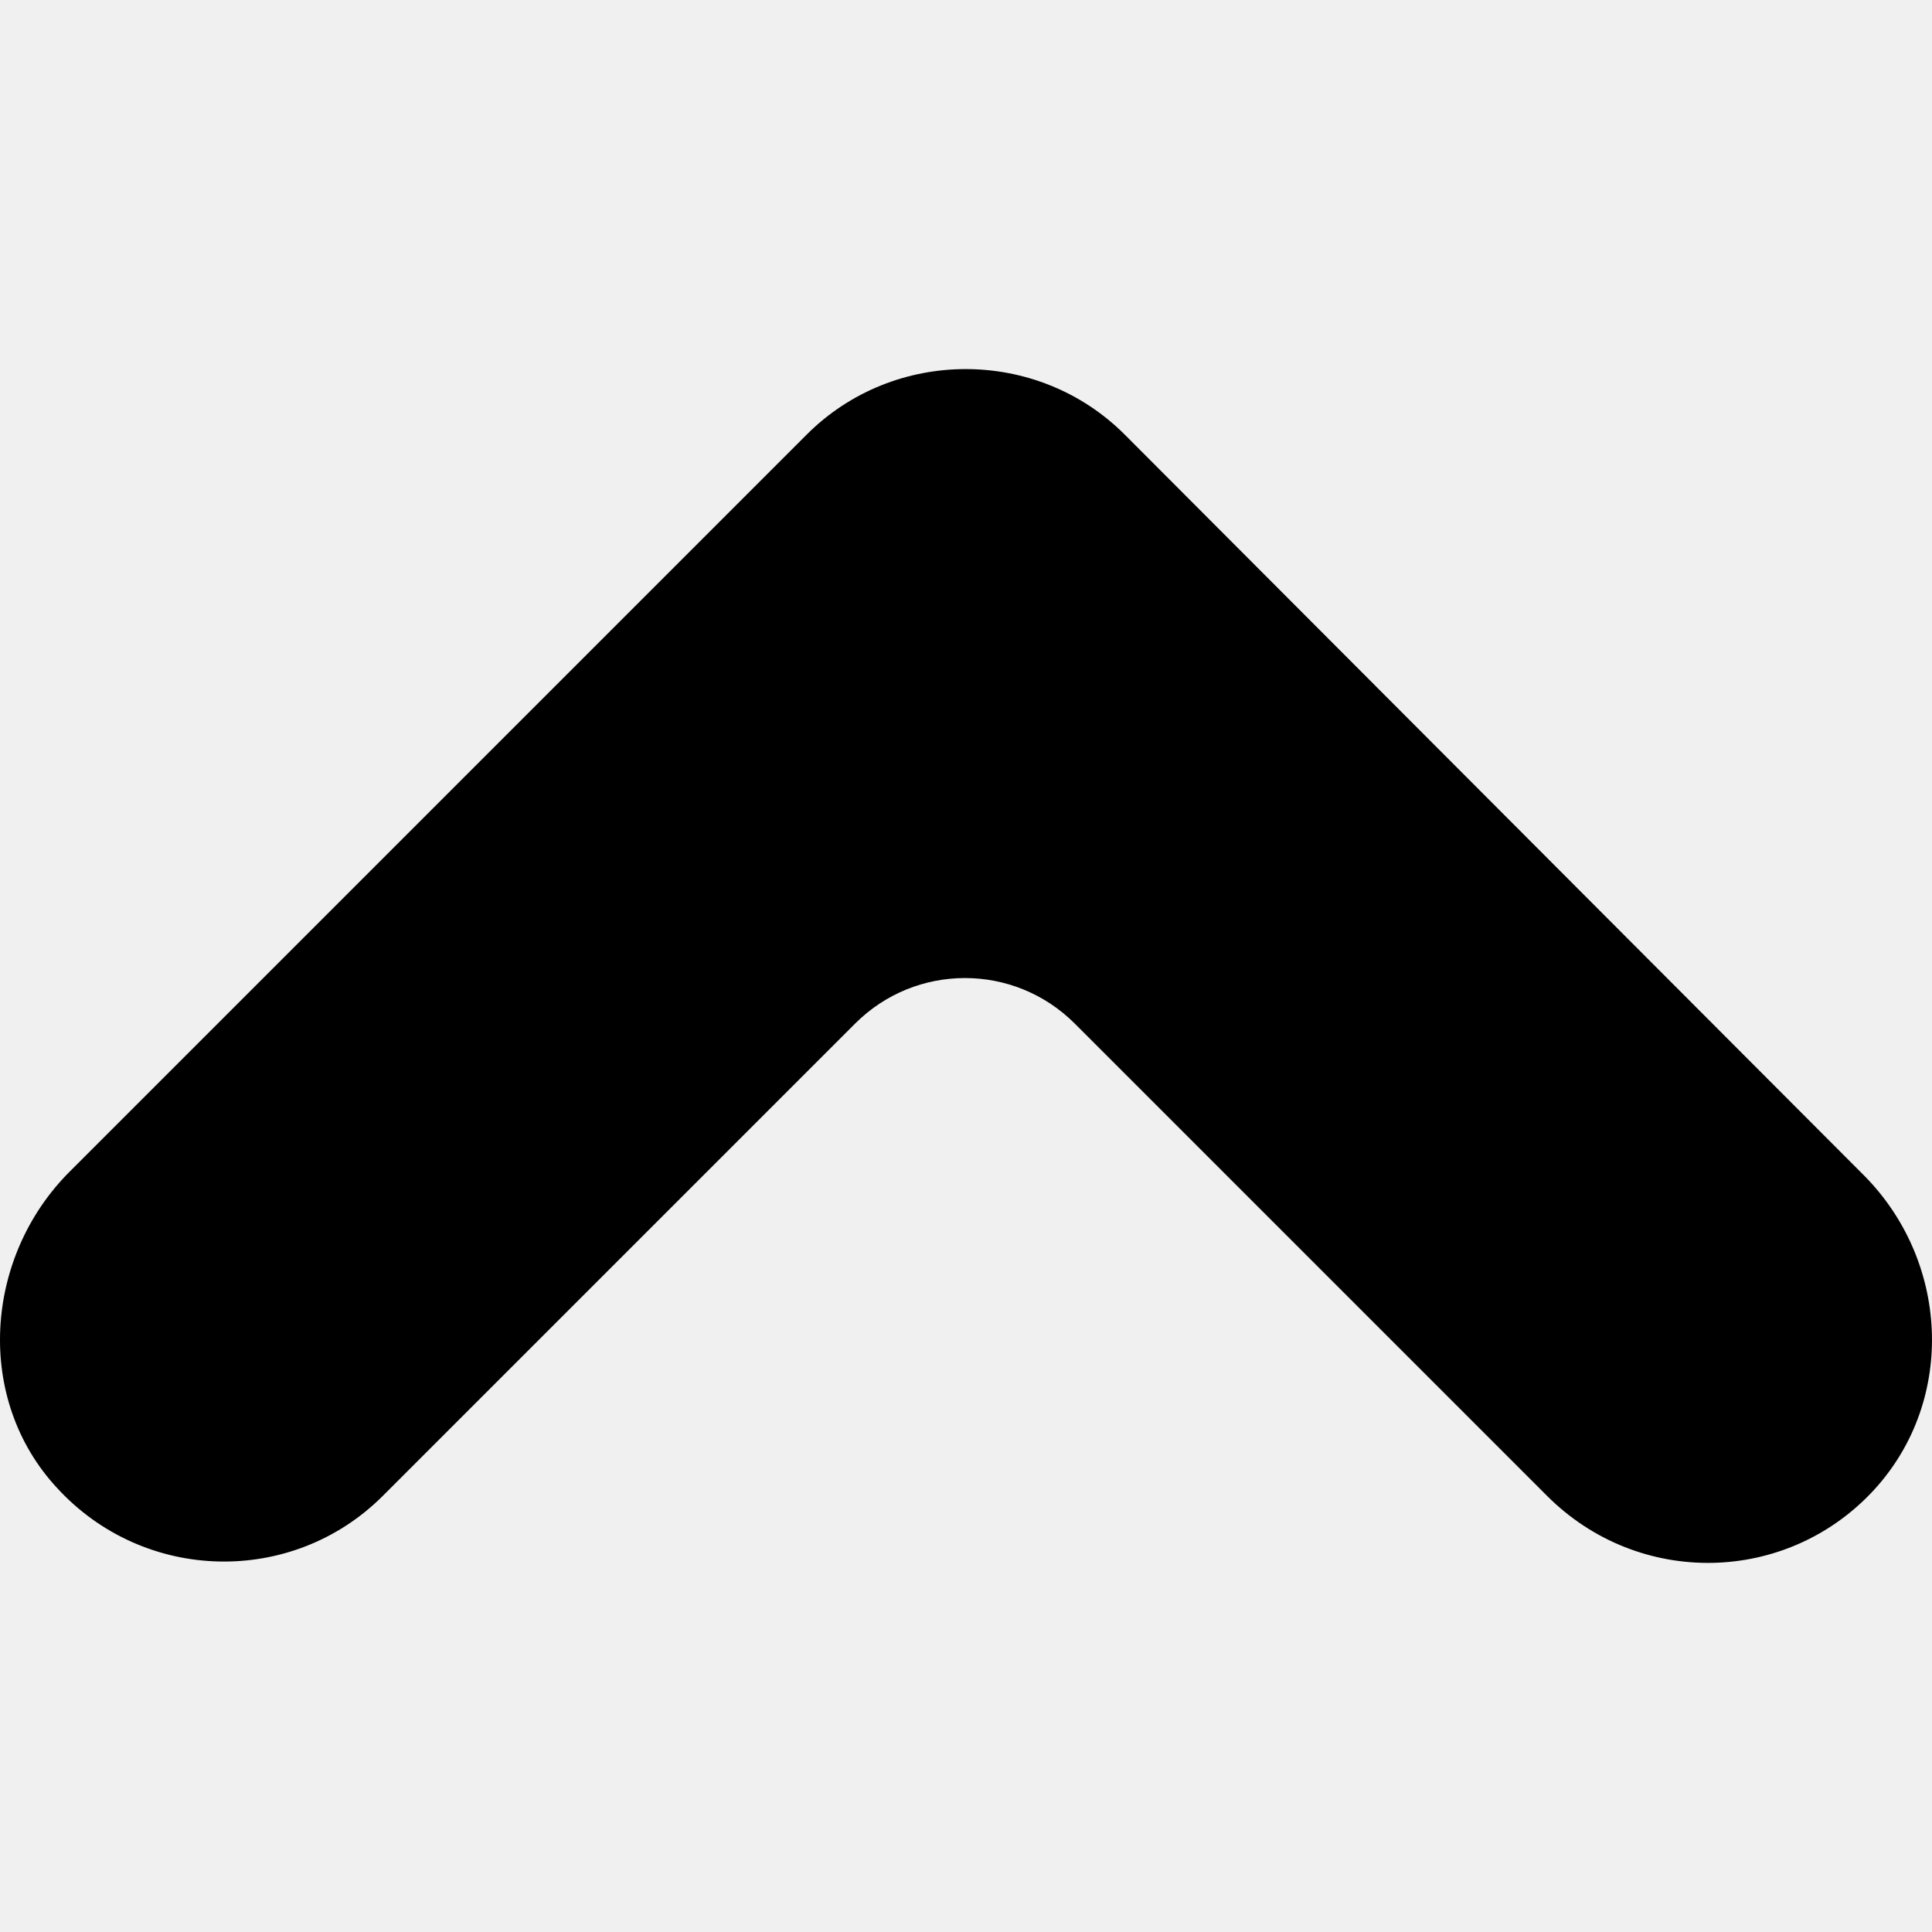
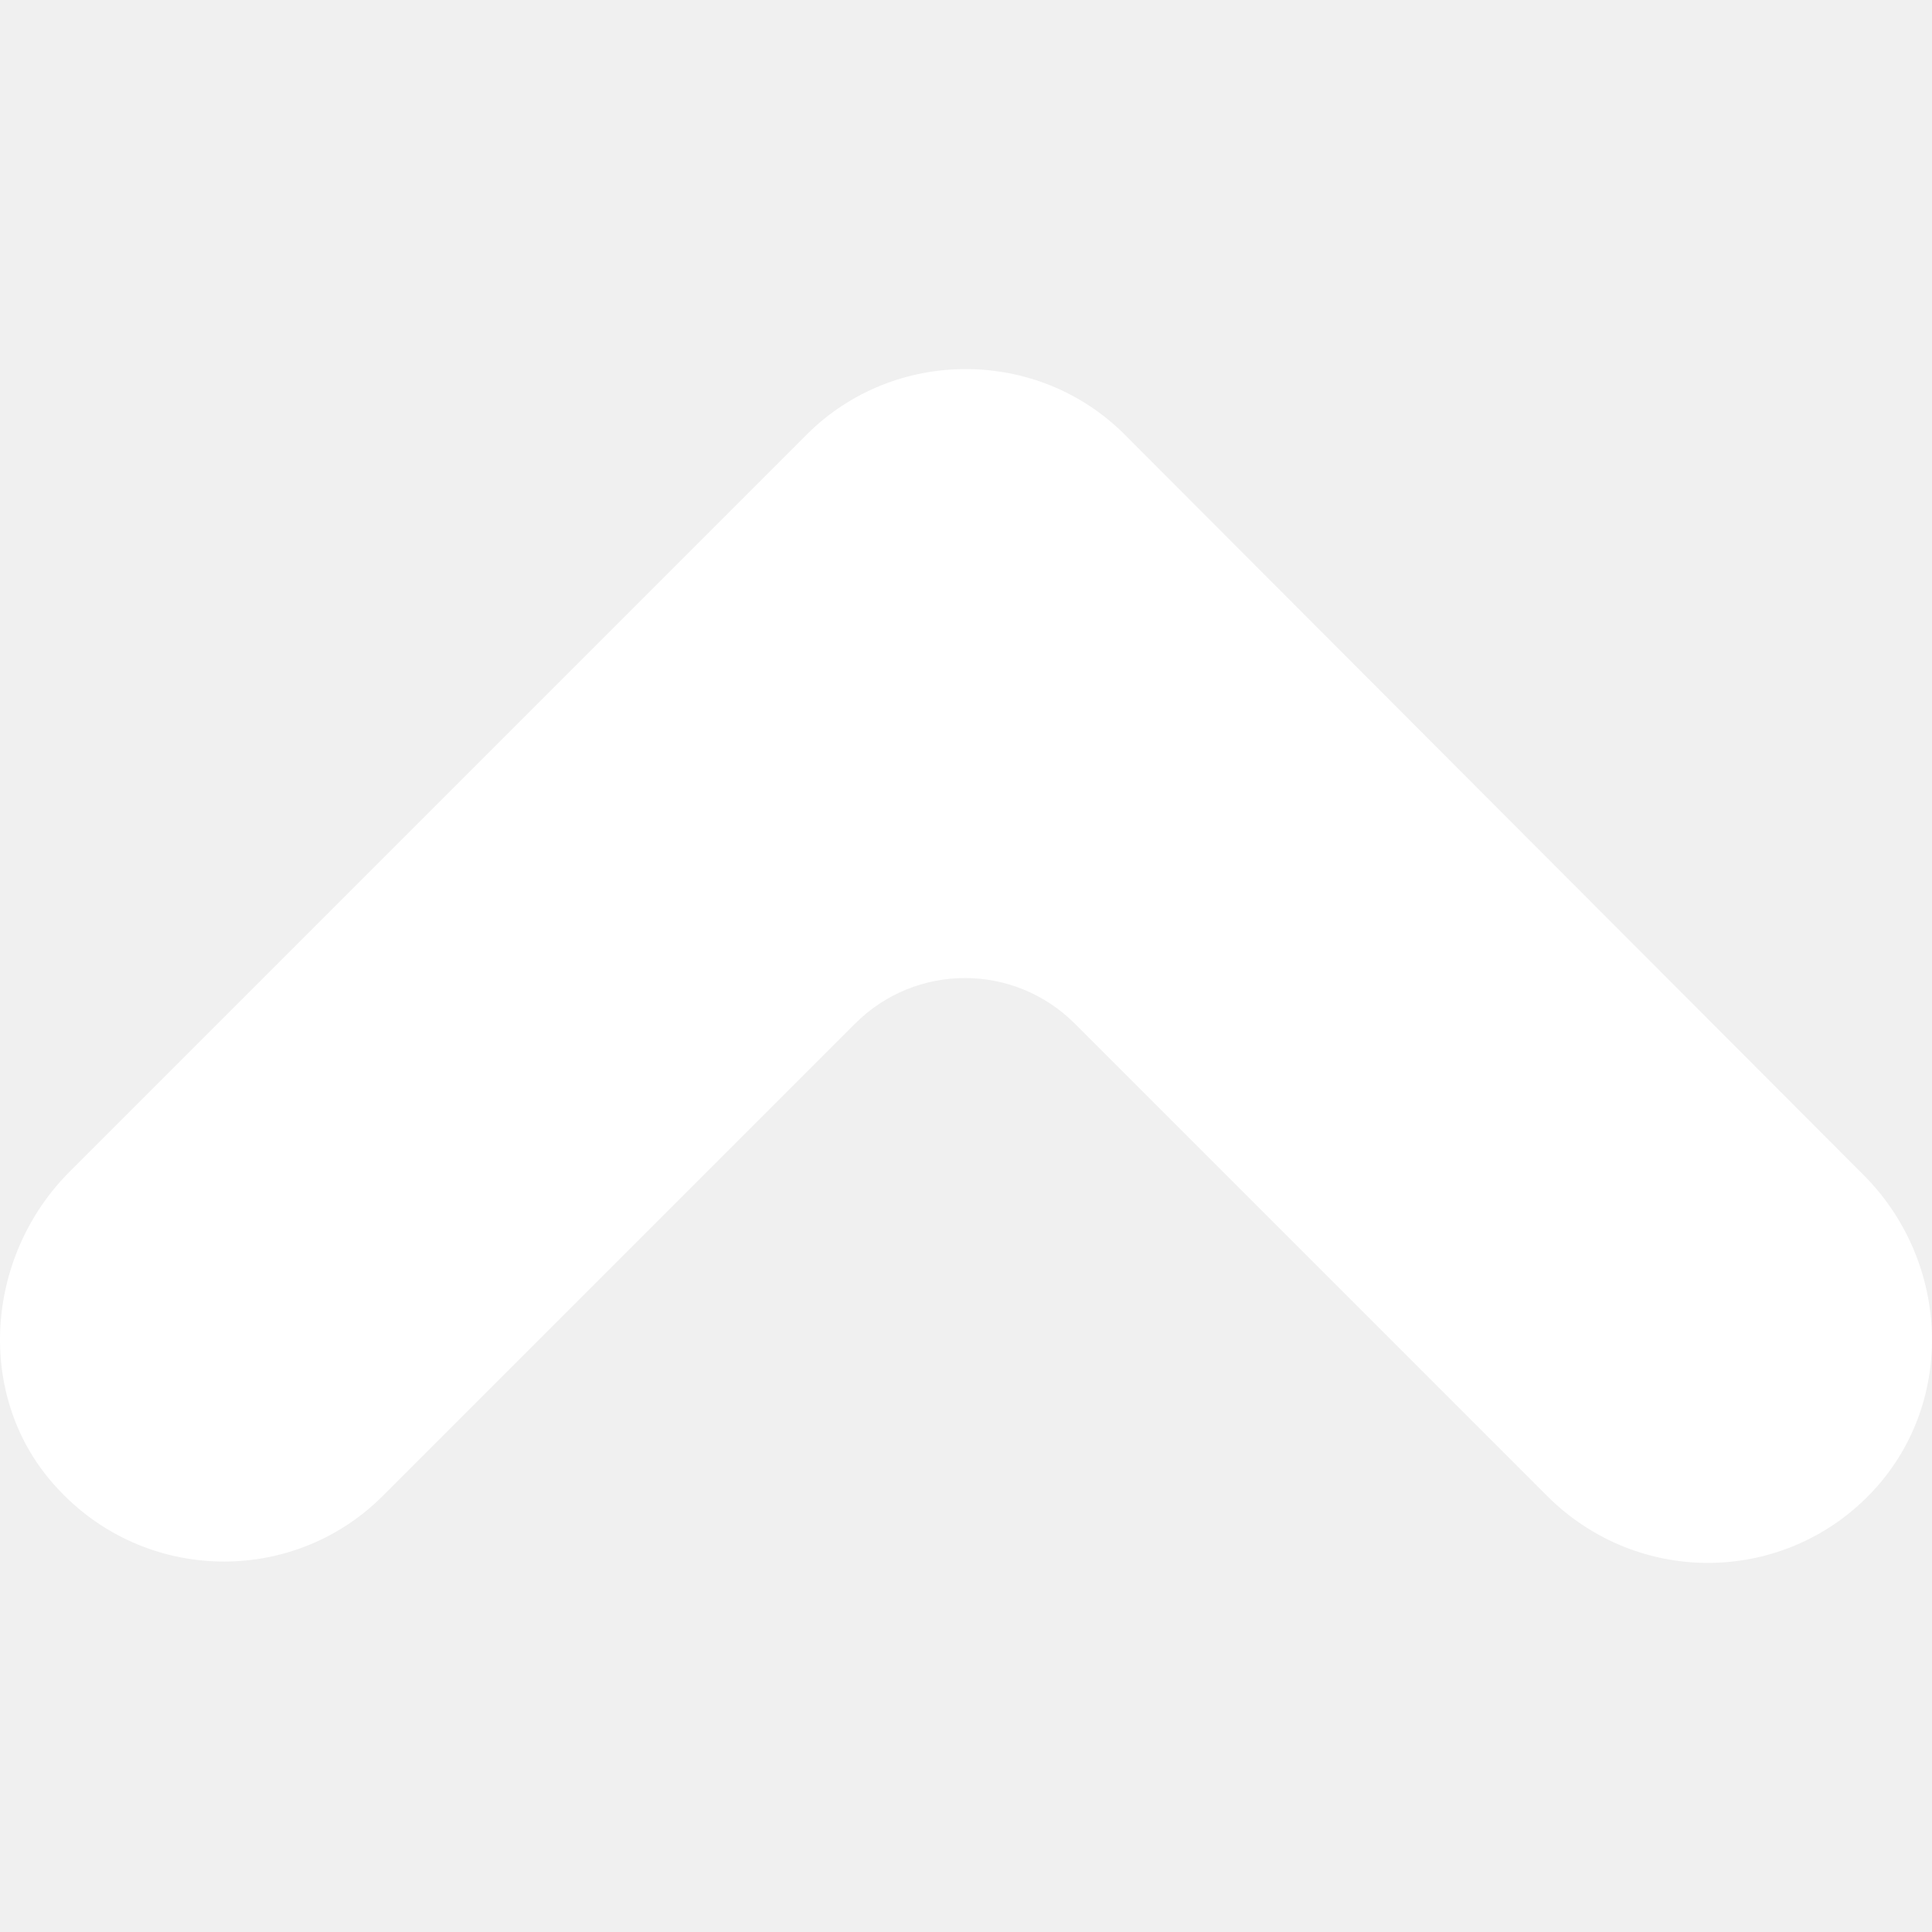
- <svg xmlns="http://www.w3.org/2000/svg" version="1.1" id="Capa_1" x="0px" y="0px" width="123.969px" height="123.97px" viewBox="0 0 123.969 123.97" style="enable-background:new 0 0 123.969 123.97;" xml:space="preserve">
+ <svg xmlns="http://www.w3.org/2000/svg" version="1.1" id="Capa_1" x="0px" y="0px" width="123.969px" height="123.97px" viewBox="0 0 123.969 123.97" style="enable-background:new 0 0 123.969 123.97; fill: white;" xml:space="preserve">
  <g>
    <path d="M120.266,95.584c5.301-5.801,4.801-14.801-0.8-20.301l-47.3-47.4c-2.8-2.8-6.5-4.2-10.2-4.2s-7.399,1.4-10.2,4.2   l-47.299,47.3c-5.5,5.5-6.1,14.6-0.8,20.3c5.6,6.101,15.099,6.3,20.9,0.5l30.3-30.3c3.899-3.9,10.2-3.9,14.1,0l30.3,30.3   C105.167,101.883,114.667,101.684,120.266,95.584z" />
  </g>
  <g>
</g>
  <g>
</g>
  <g>
</g>
  <g>
</g>
  <g>
</g>
  <g>
</g>
  <g>
</g>
  <g>
</g>
  <g>
</g>
  <g>
</g>
  <g>
</g>
  <g>
</g>
  <g>
</g>
  <g>
</g>
  <g>
</g>
</svg>
